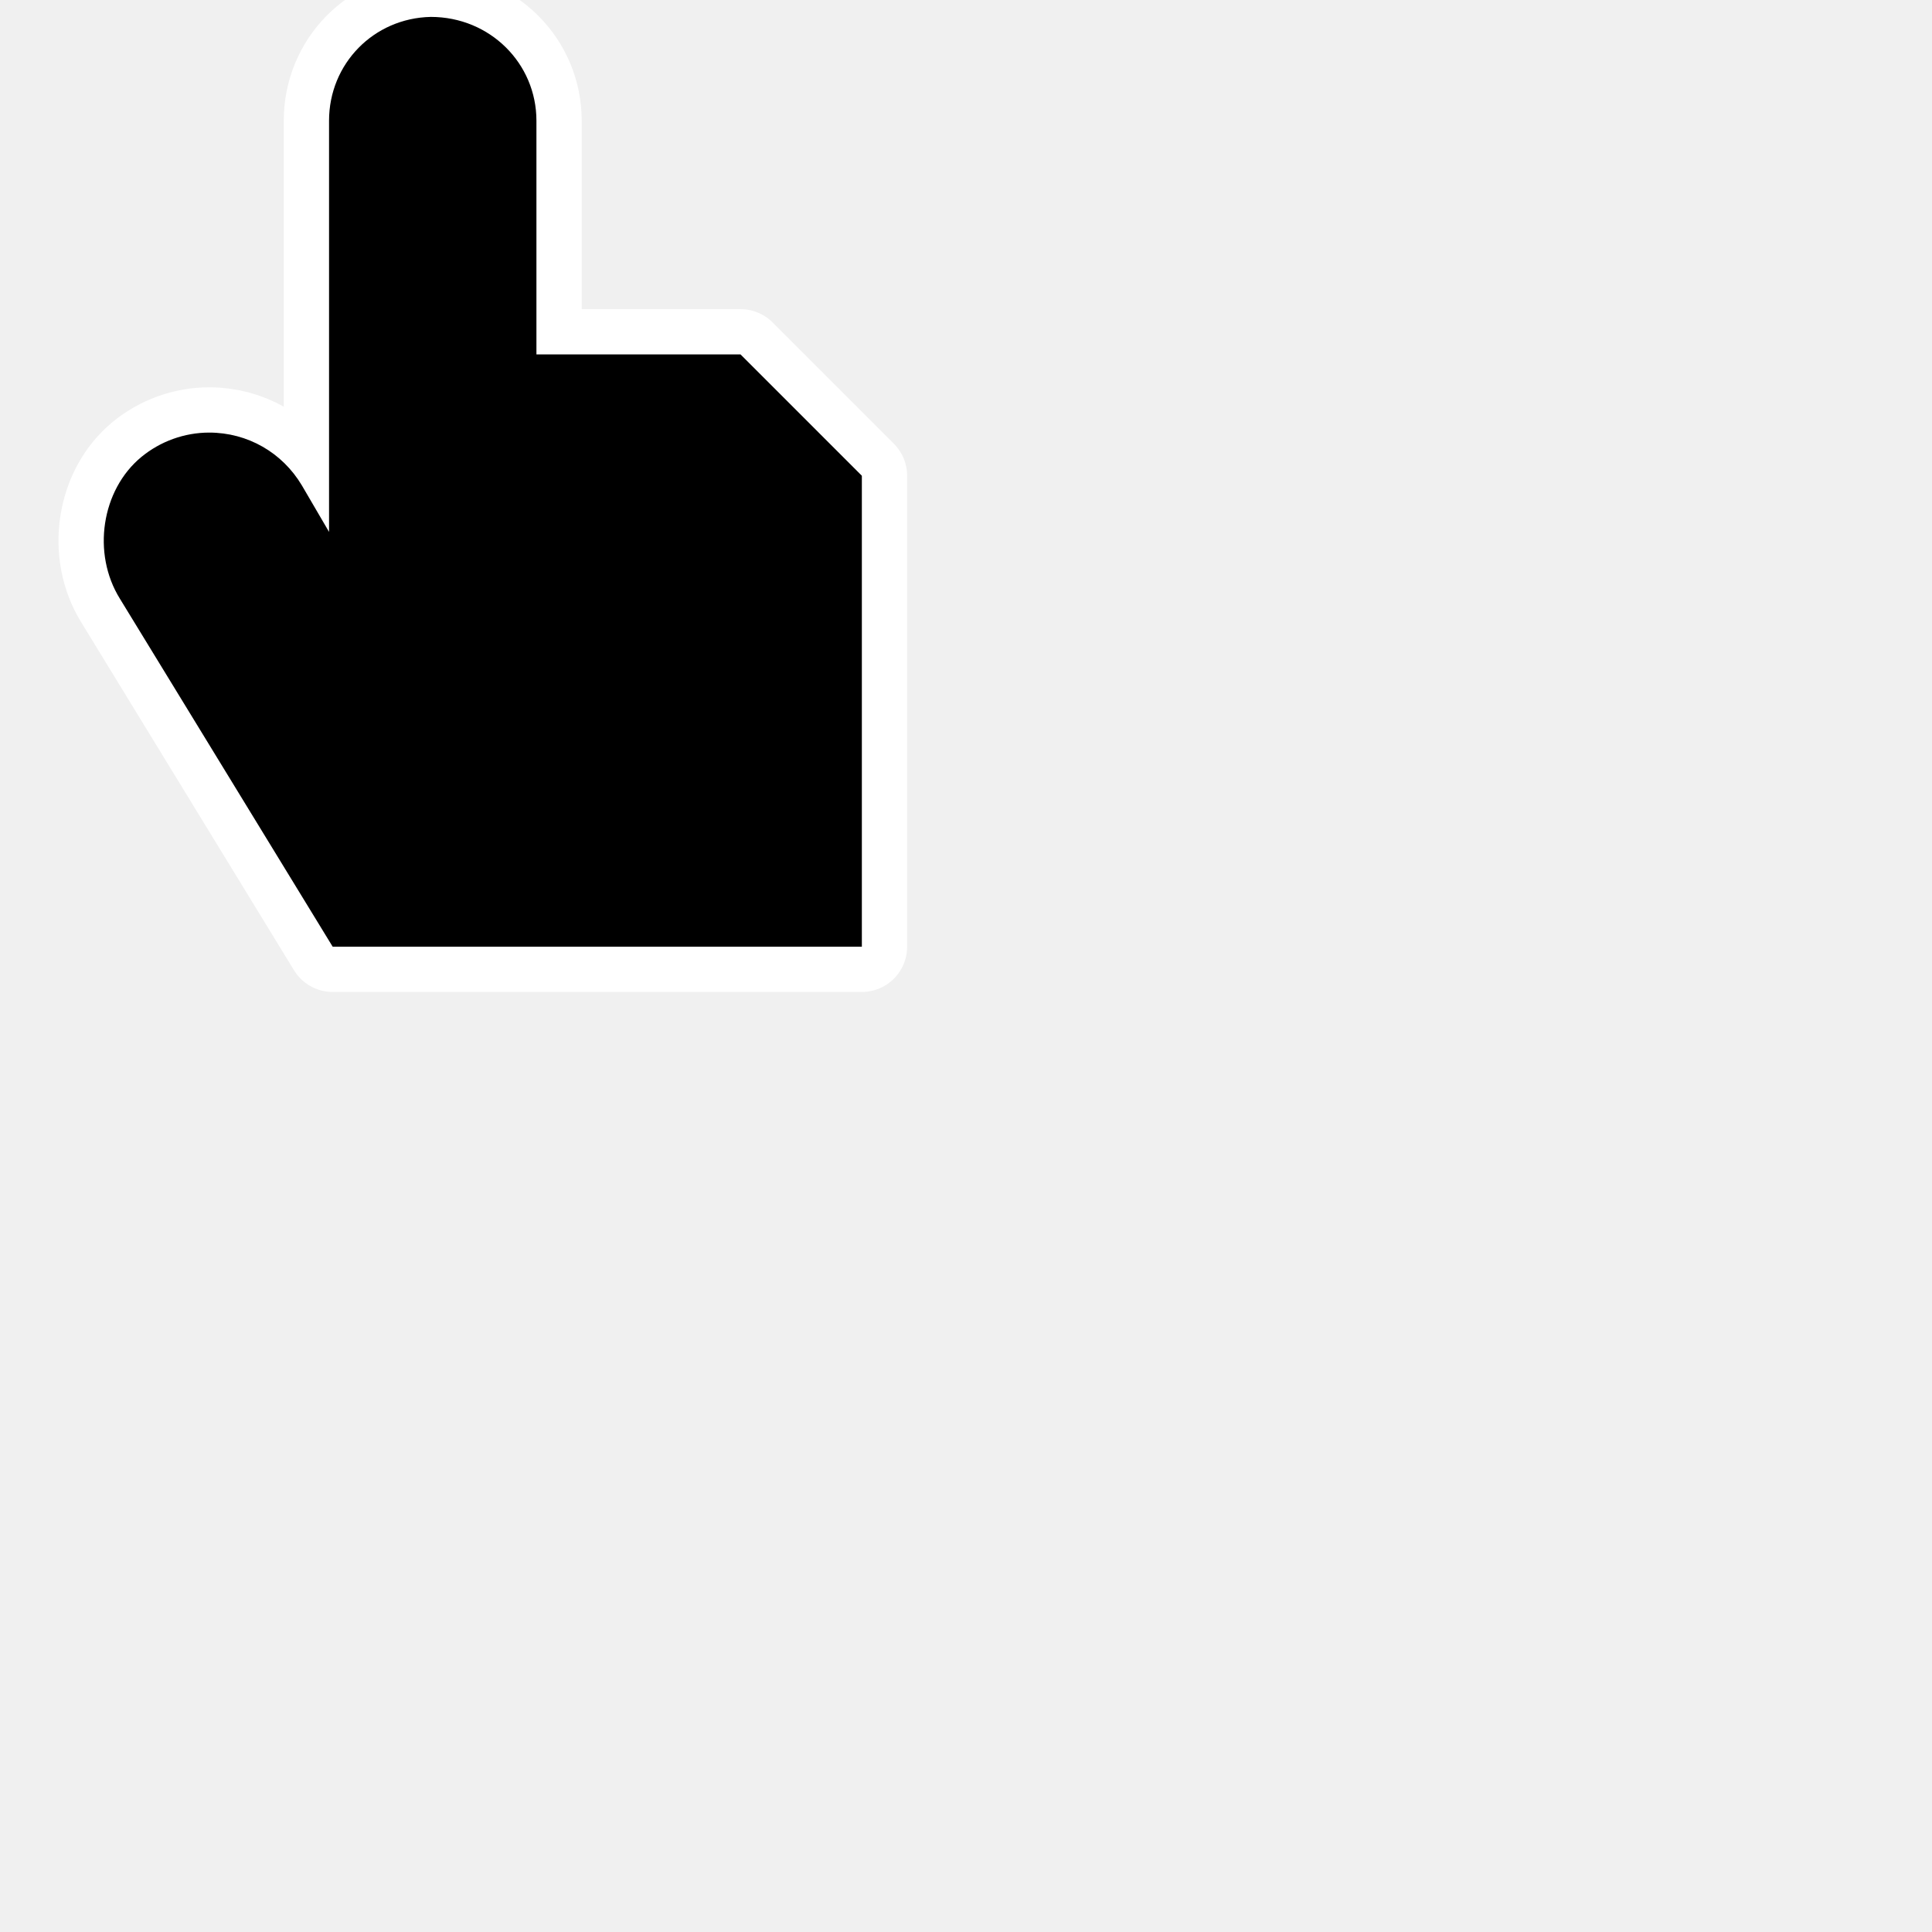
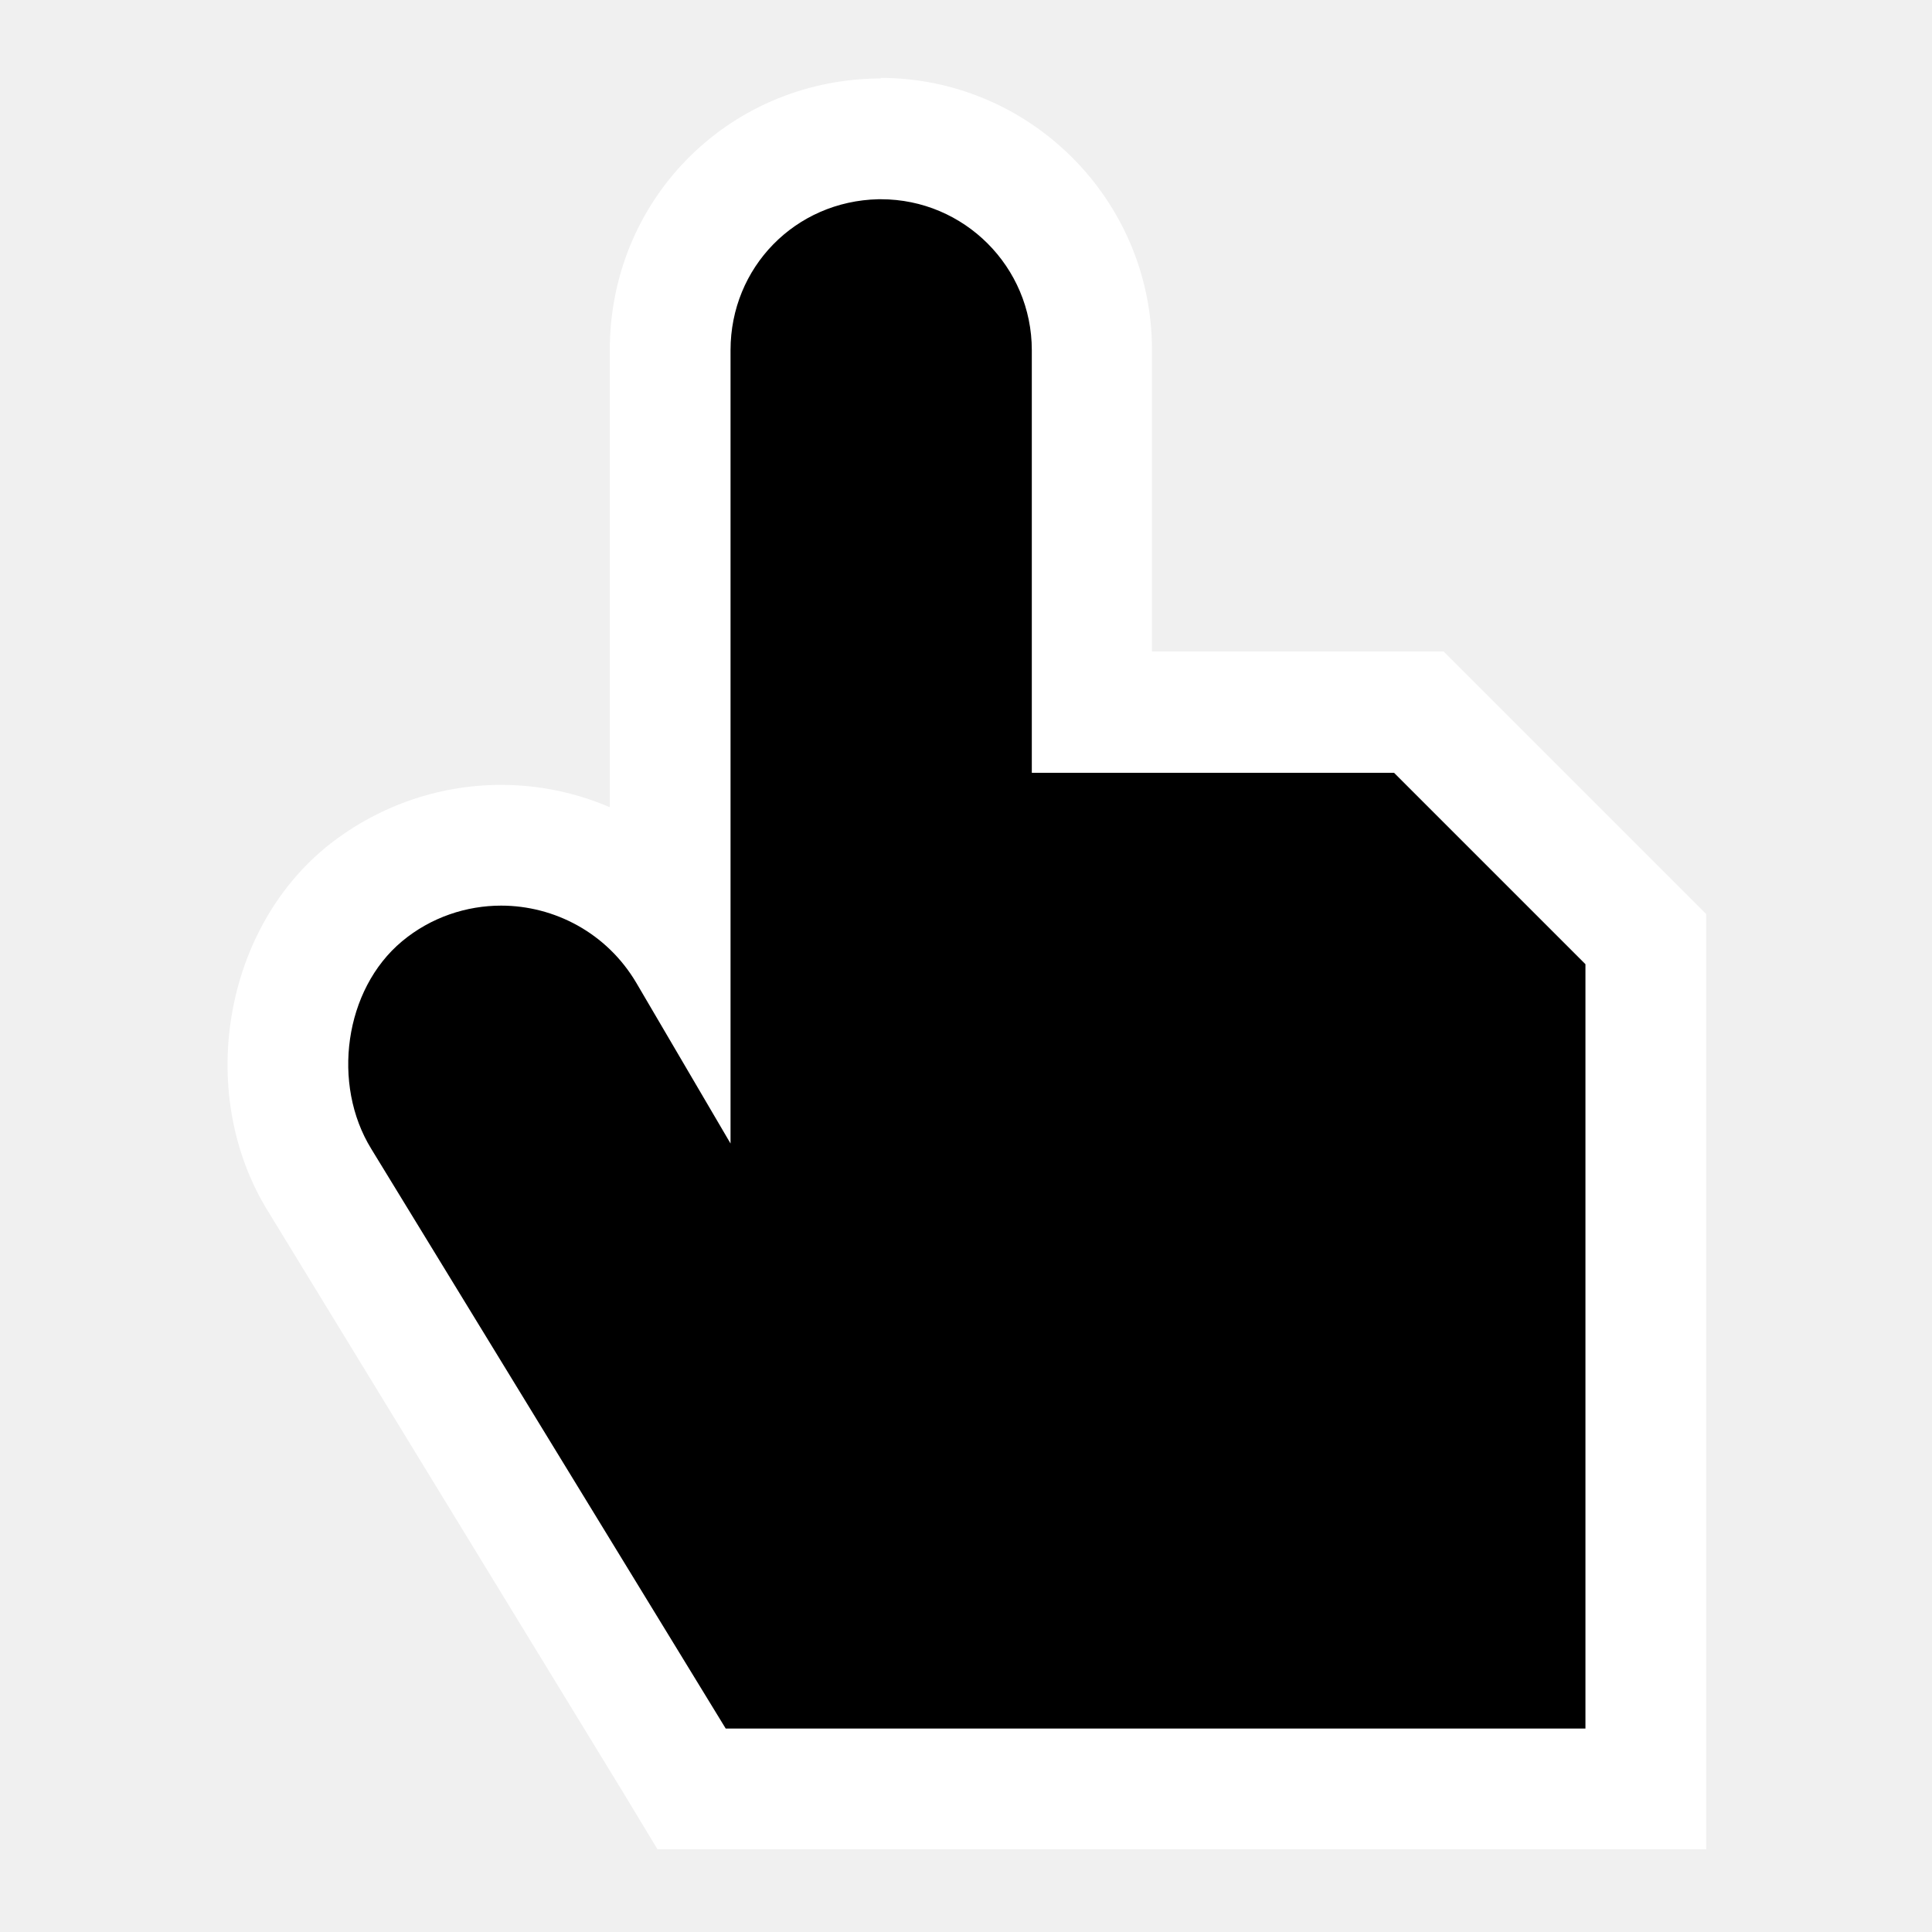
- <svg xmlns="http://www.w3.org/2000/svg" id="_圖層_1" data-name="圖層 1" viewBox="0 0 64 64">
-   <path d="M11.02,31.36l-7.05-11.53c-.93-1.5-.61-3.6.71-4.69.63-.52,1.43-.81,2.25-.81,1.27,0,2.42.66,3.07,1.75l.9,1.54V4c0-1.89,1.48-3.4,3.37-3.44h0c1.96,0,3.5,1.54,3.5,3.44v7.74h6.76l4.02,4.02v15.6H11.02Z" fill="#000" stroke="#fff" stroke-width="3" stroke-linejoin="round" paint-order="stroke fill" />
+ <svg xmlns="http://www.w3.org/2000/svg" id="_圖層_1" data-name="圖層 1" width="30" height="30" viewBox="0 0 32 32">
+   <defs>
+     <style>
+       .cls-1, .cls-2 {
+         stroke-width: 0px;
+       }
+ 
+       .cls-2 {
+         fill: #fff;
+       }
+     </style>
+   </defs>
+   <path class="cls-1" d="M11.44,29.63l-6.16-10.08c-.93-1.51-.61-3.63.73-4.73.64-.53,1.45-.82,2.28-.82,1.09,0,2.12.5,2.8,1.34V5.8c0-1.92,1.51-3.46,3.43-3.5h0c1.99,0,3.56,1.57,3.56,3.5v6h5.41l3.75,3.75v14.08h-15.8Z" />
+   <path class="cls-2" d="M14.59,3.3c1.38,0,2.5,1.12,2.5,2.5v7h6l3.17,3.17v12.66h-14.24l-5.87-9.6c-.66-1.07-.45-2.64.51-3.44.48-.4,1.07-.59,1.64-.59.88,0,1.75.45,2.24,1.28l1.56,2.66V5.8c0-1.37,1.07-2.47,2.45-2.5.02,0,.03,0,.05,0M14.59,1.3h-.08c-2.47.05-4.41,2.02-4.41,4.5v7.57c-.56-.24-1.17-.37-1.8-.37-1.06,0-2.09.37-2.91,1.04-1.71,1.41-2.14,4.12-.94,6.04l5.86,9.59.58.96h17.37v-15.49l-.59-.59-3.17-3.17-.59-.59h-4.83v-5c0-2.48-2.02-4.5-4.5-4.5h0Z" />
</svg>
